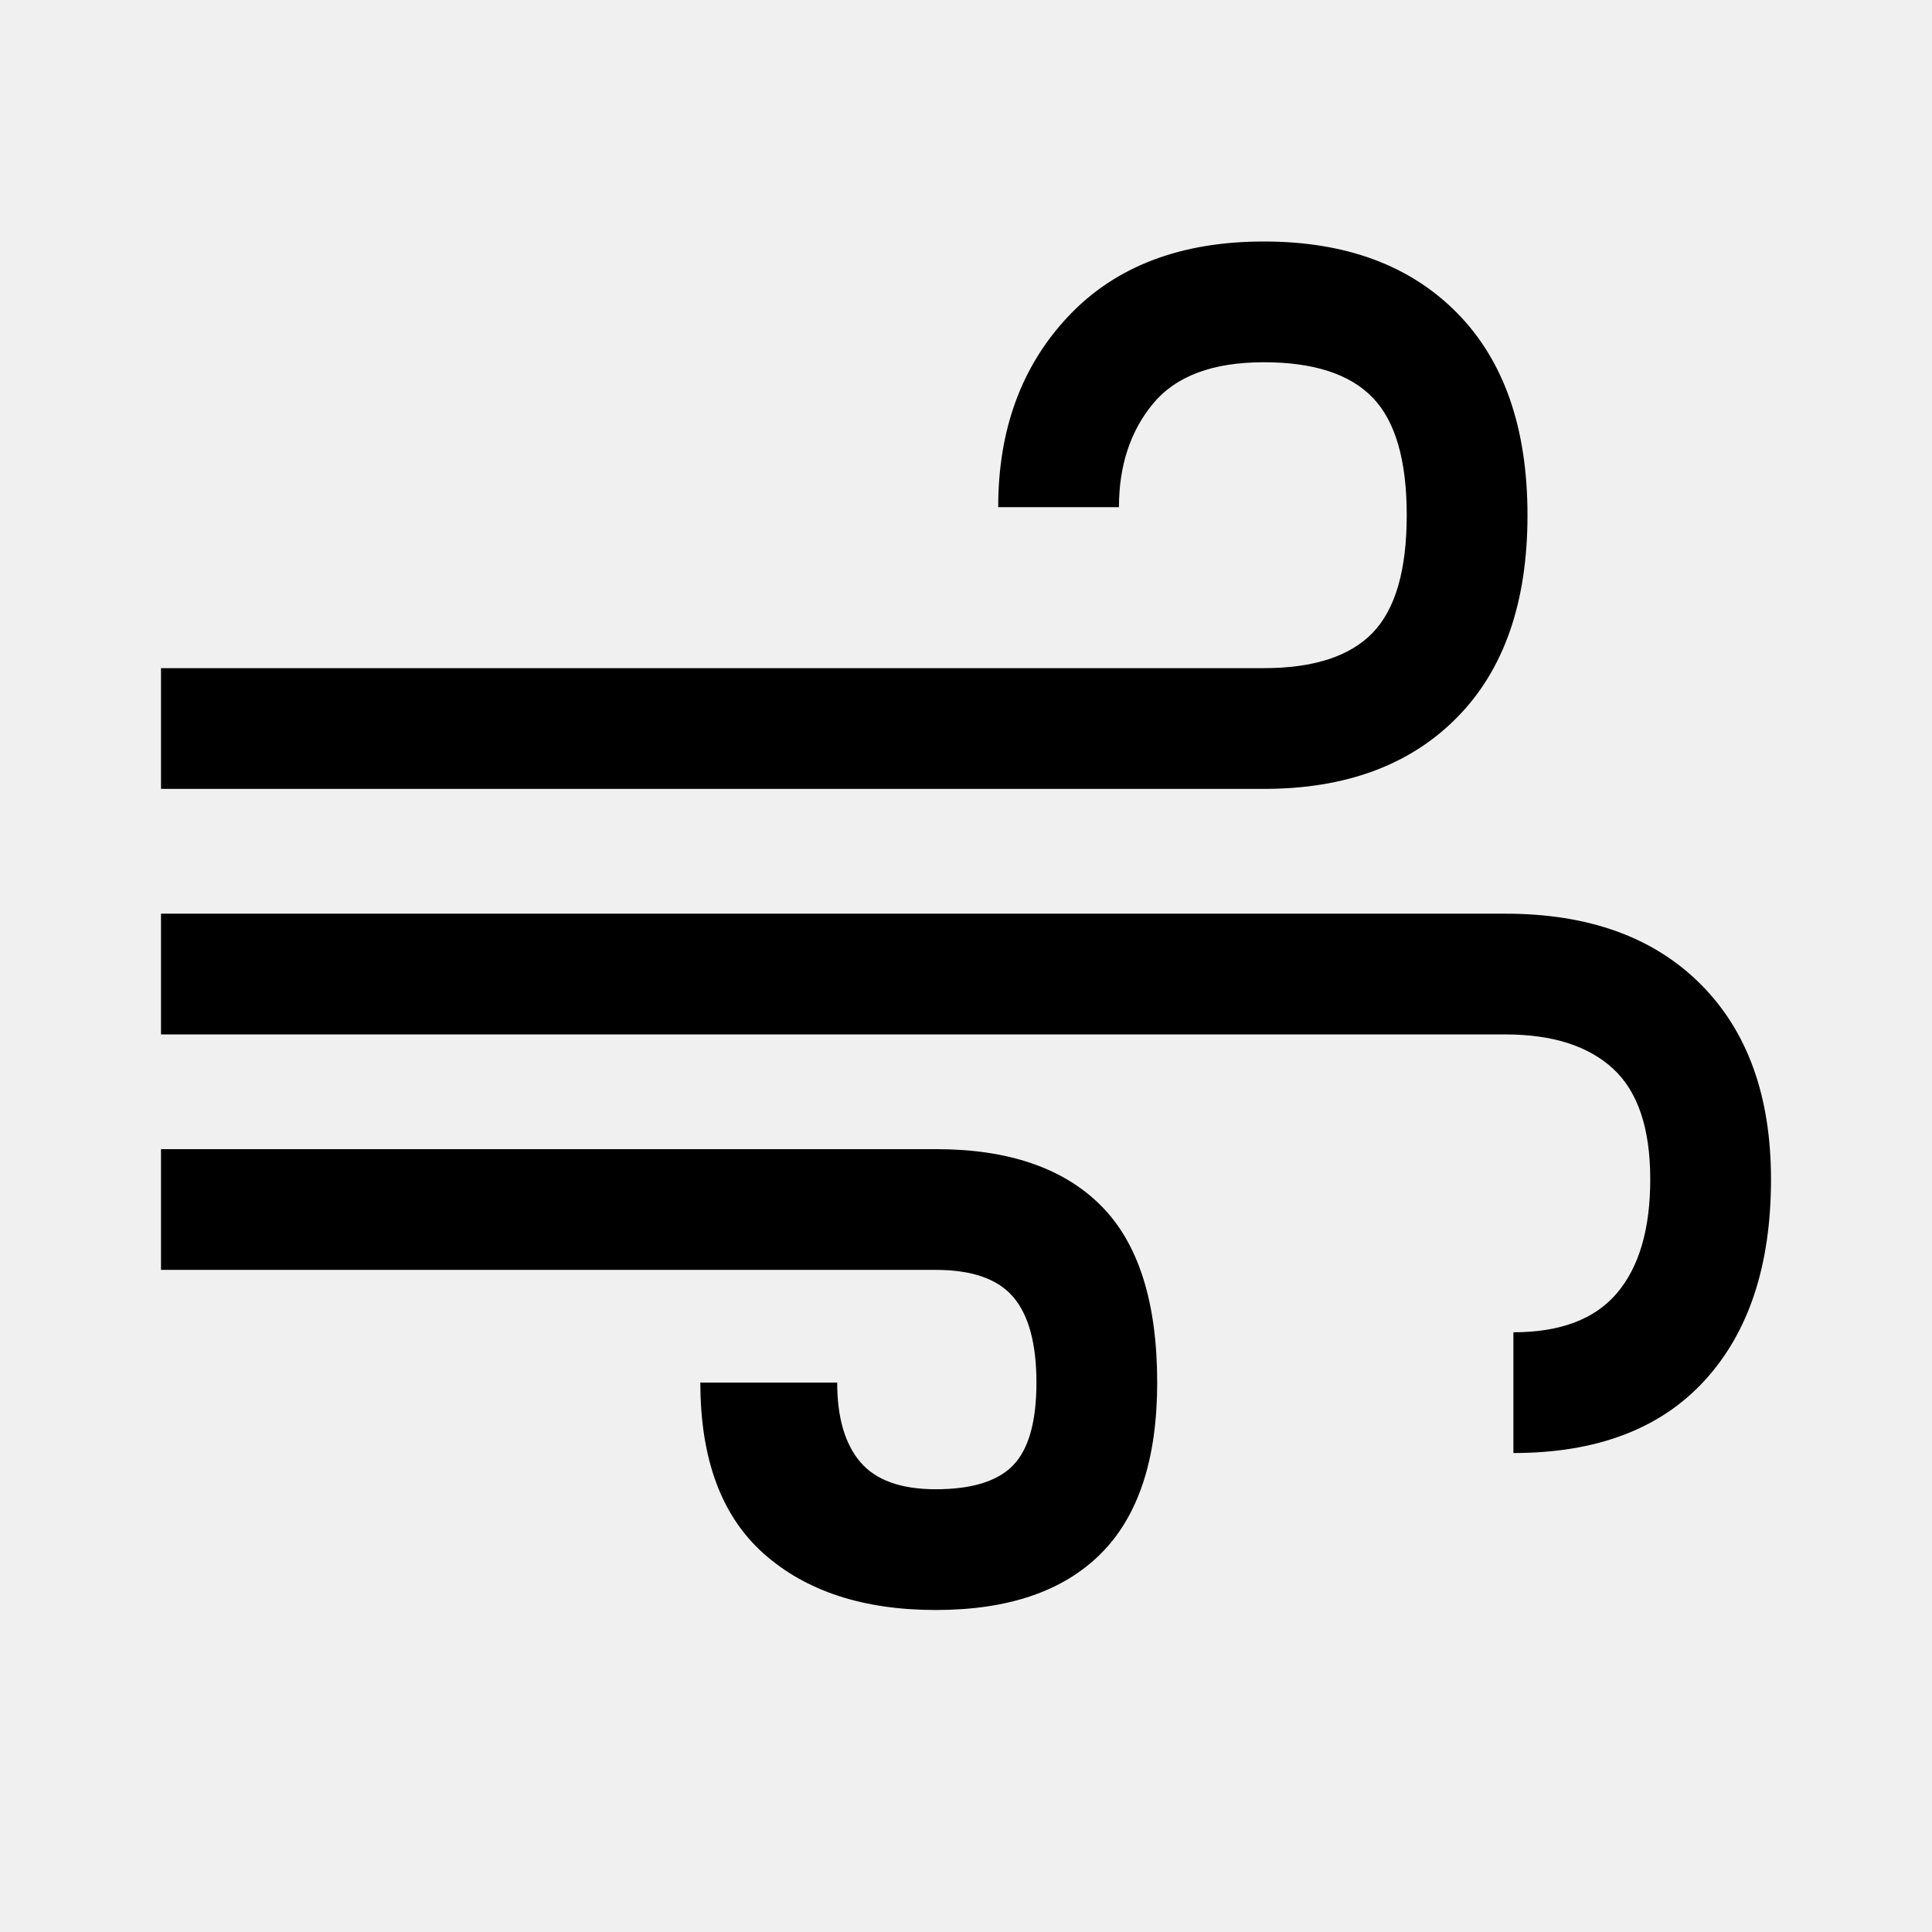
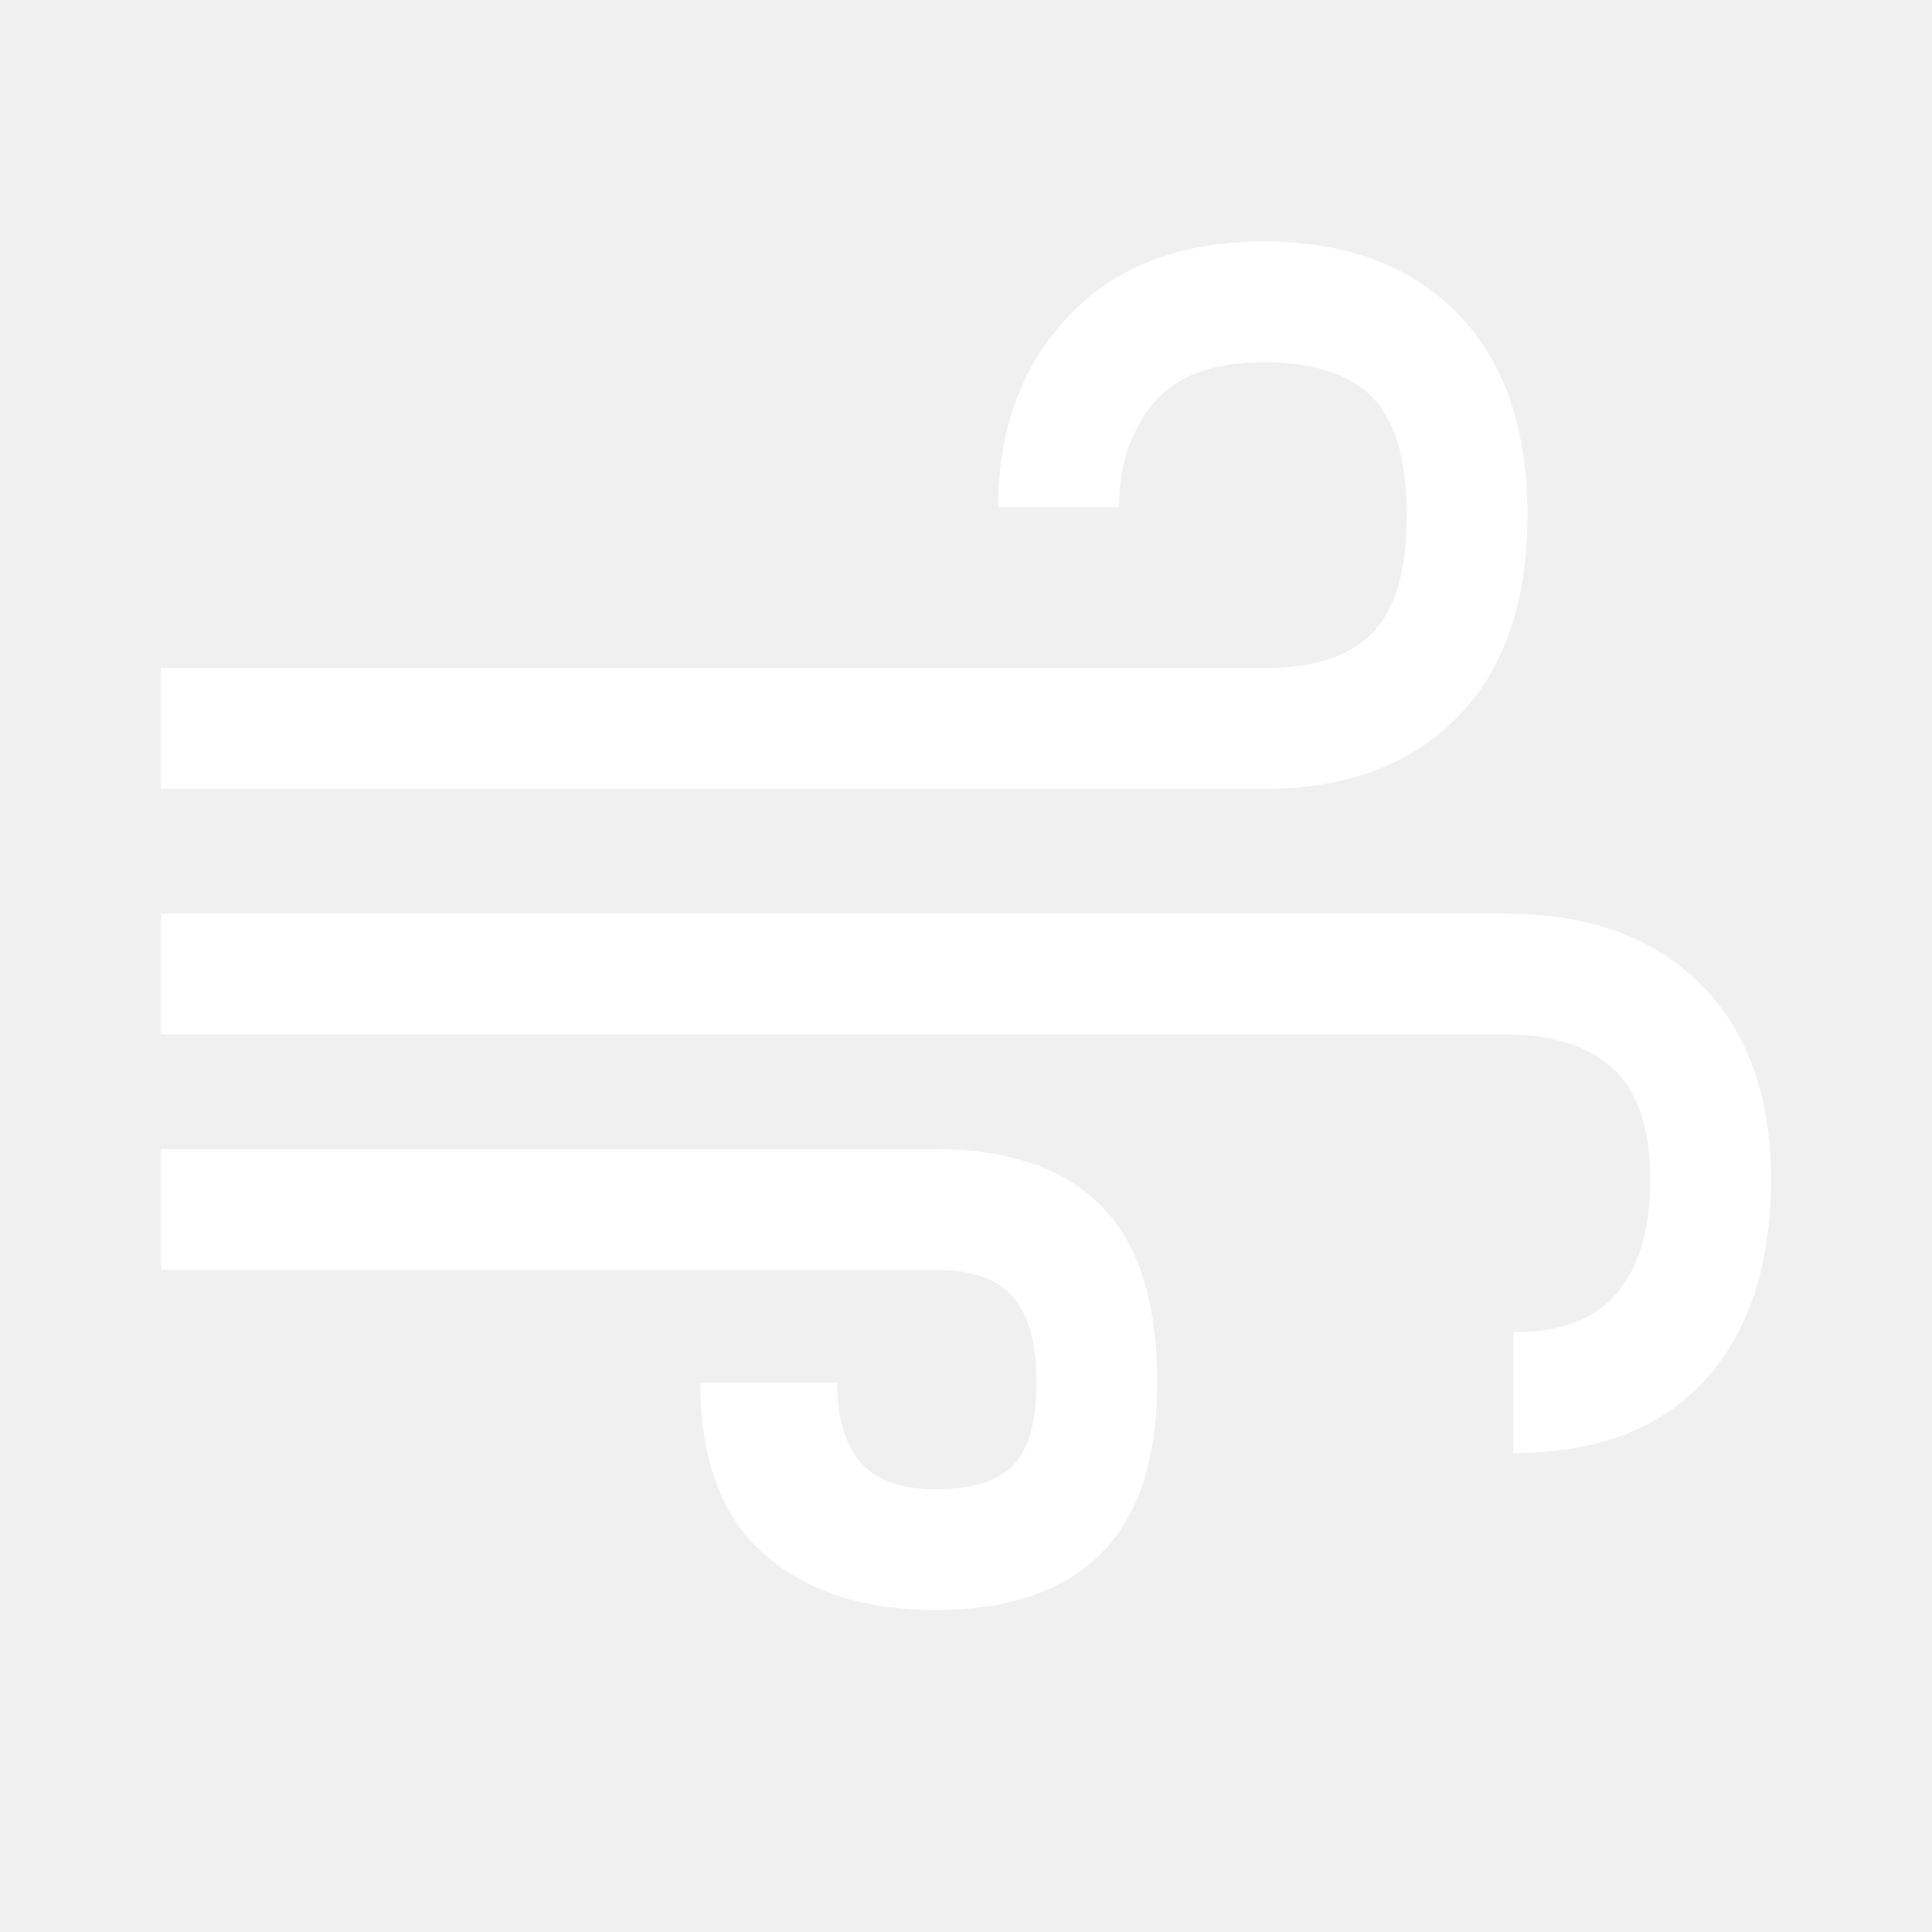
- <svg xmlns="http://www.w3.org/2000/svg" height="48" width="48">
+ <svg xmlns="http://www.w3.org/2000/svg" height="48" width="48" viewBox="0 0 48 48" style="fill:#fff">
  <path d="M23.25 40q-2.7 0-4.275-1.4-1.575-1.4-1.575-4.25h3.4q0 1.3.575 1.975T23.25 37q1.35 0 1.925-.6t.575-2.05q0-1.45-.575-2.125t-1.925-.675H4v-3h19.25q2.7 0 4.1 1.4 1.4 1.4 1.4 4.4 0 2.85-1.4 4.25t-4.1 1.4ZM4 19.6v-3h27.4q1.85 0 2.7-.875.85-.875.85-2.925t-.85-2.925Q33.25 9 31.4 9q-1.9 0-2.75 1.025-.85 1.025-.85 2.575h-3q0-2.9 1.75-4.75T31.4 6q3.05 0 4.8 1.775t1.75 5.025q0 3.25-1.75 5.025-1.75 1.775-4.8 1.775Zm33.6 16.5v-3q1.75 0 2.575-.975Q41 31.15 41 29.3q0-1.9-.925-2.75-.925-.85-2.675-.85H4v-3h33.4q3.1 0 4.85 1.75Q44 26.2 44 29.3q0 3.2-1.65 5-1.65 1.8-4.75 1.8Z" />
</svg>
